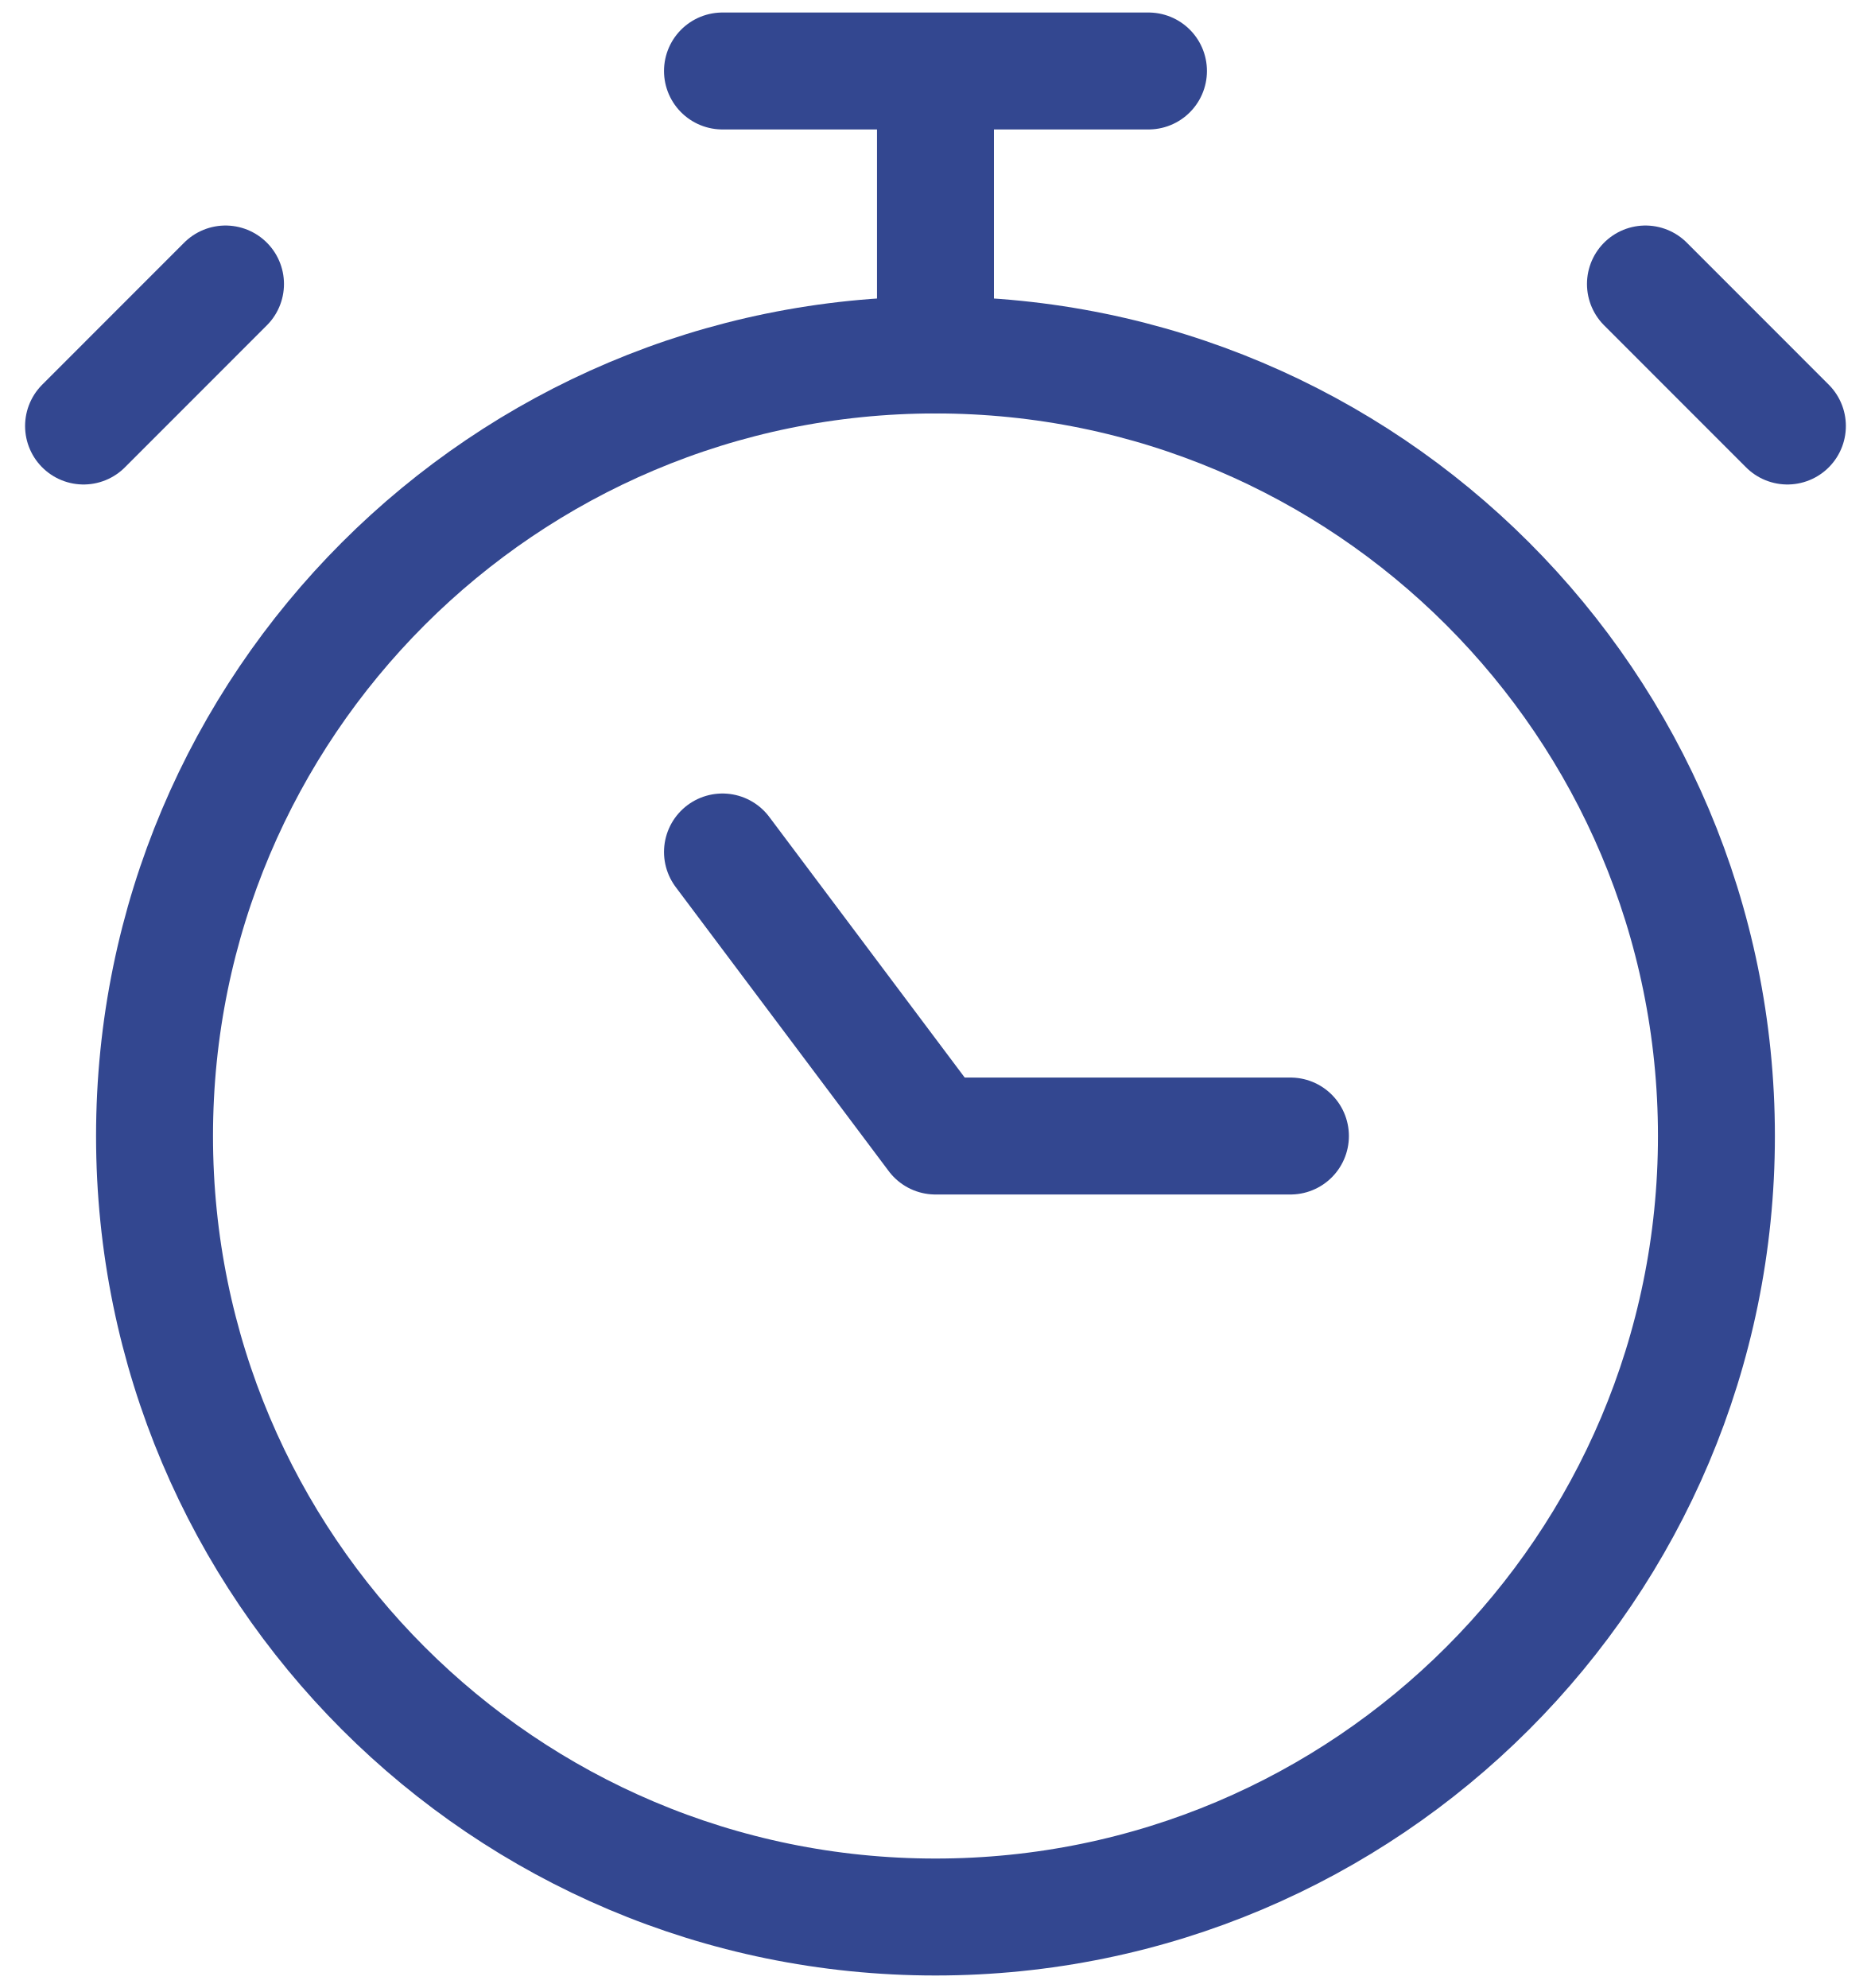
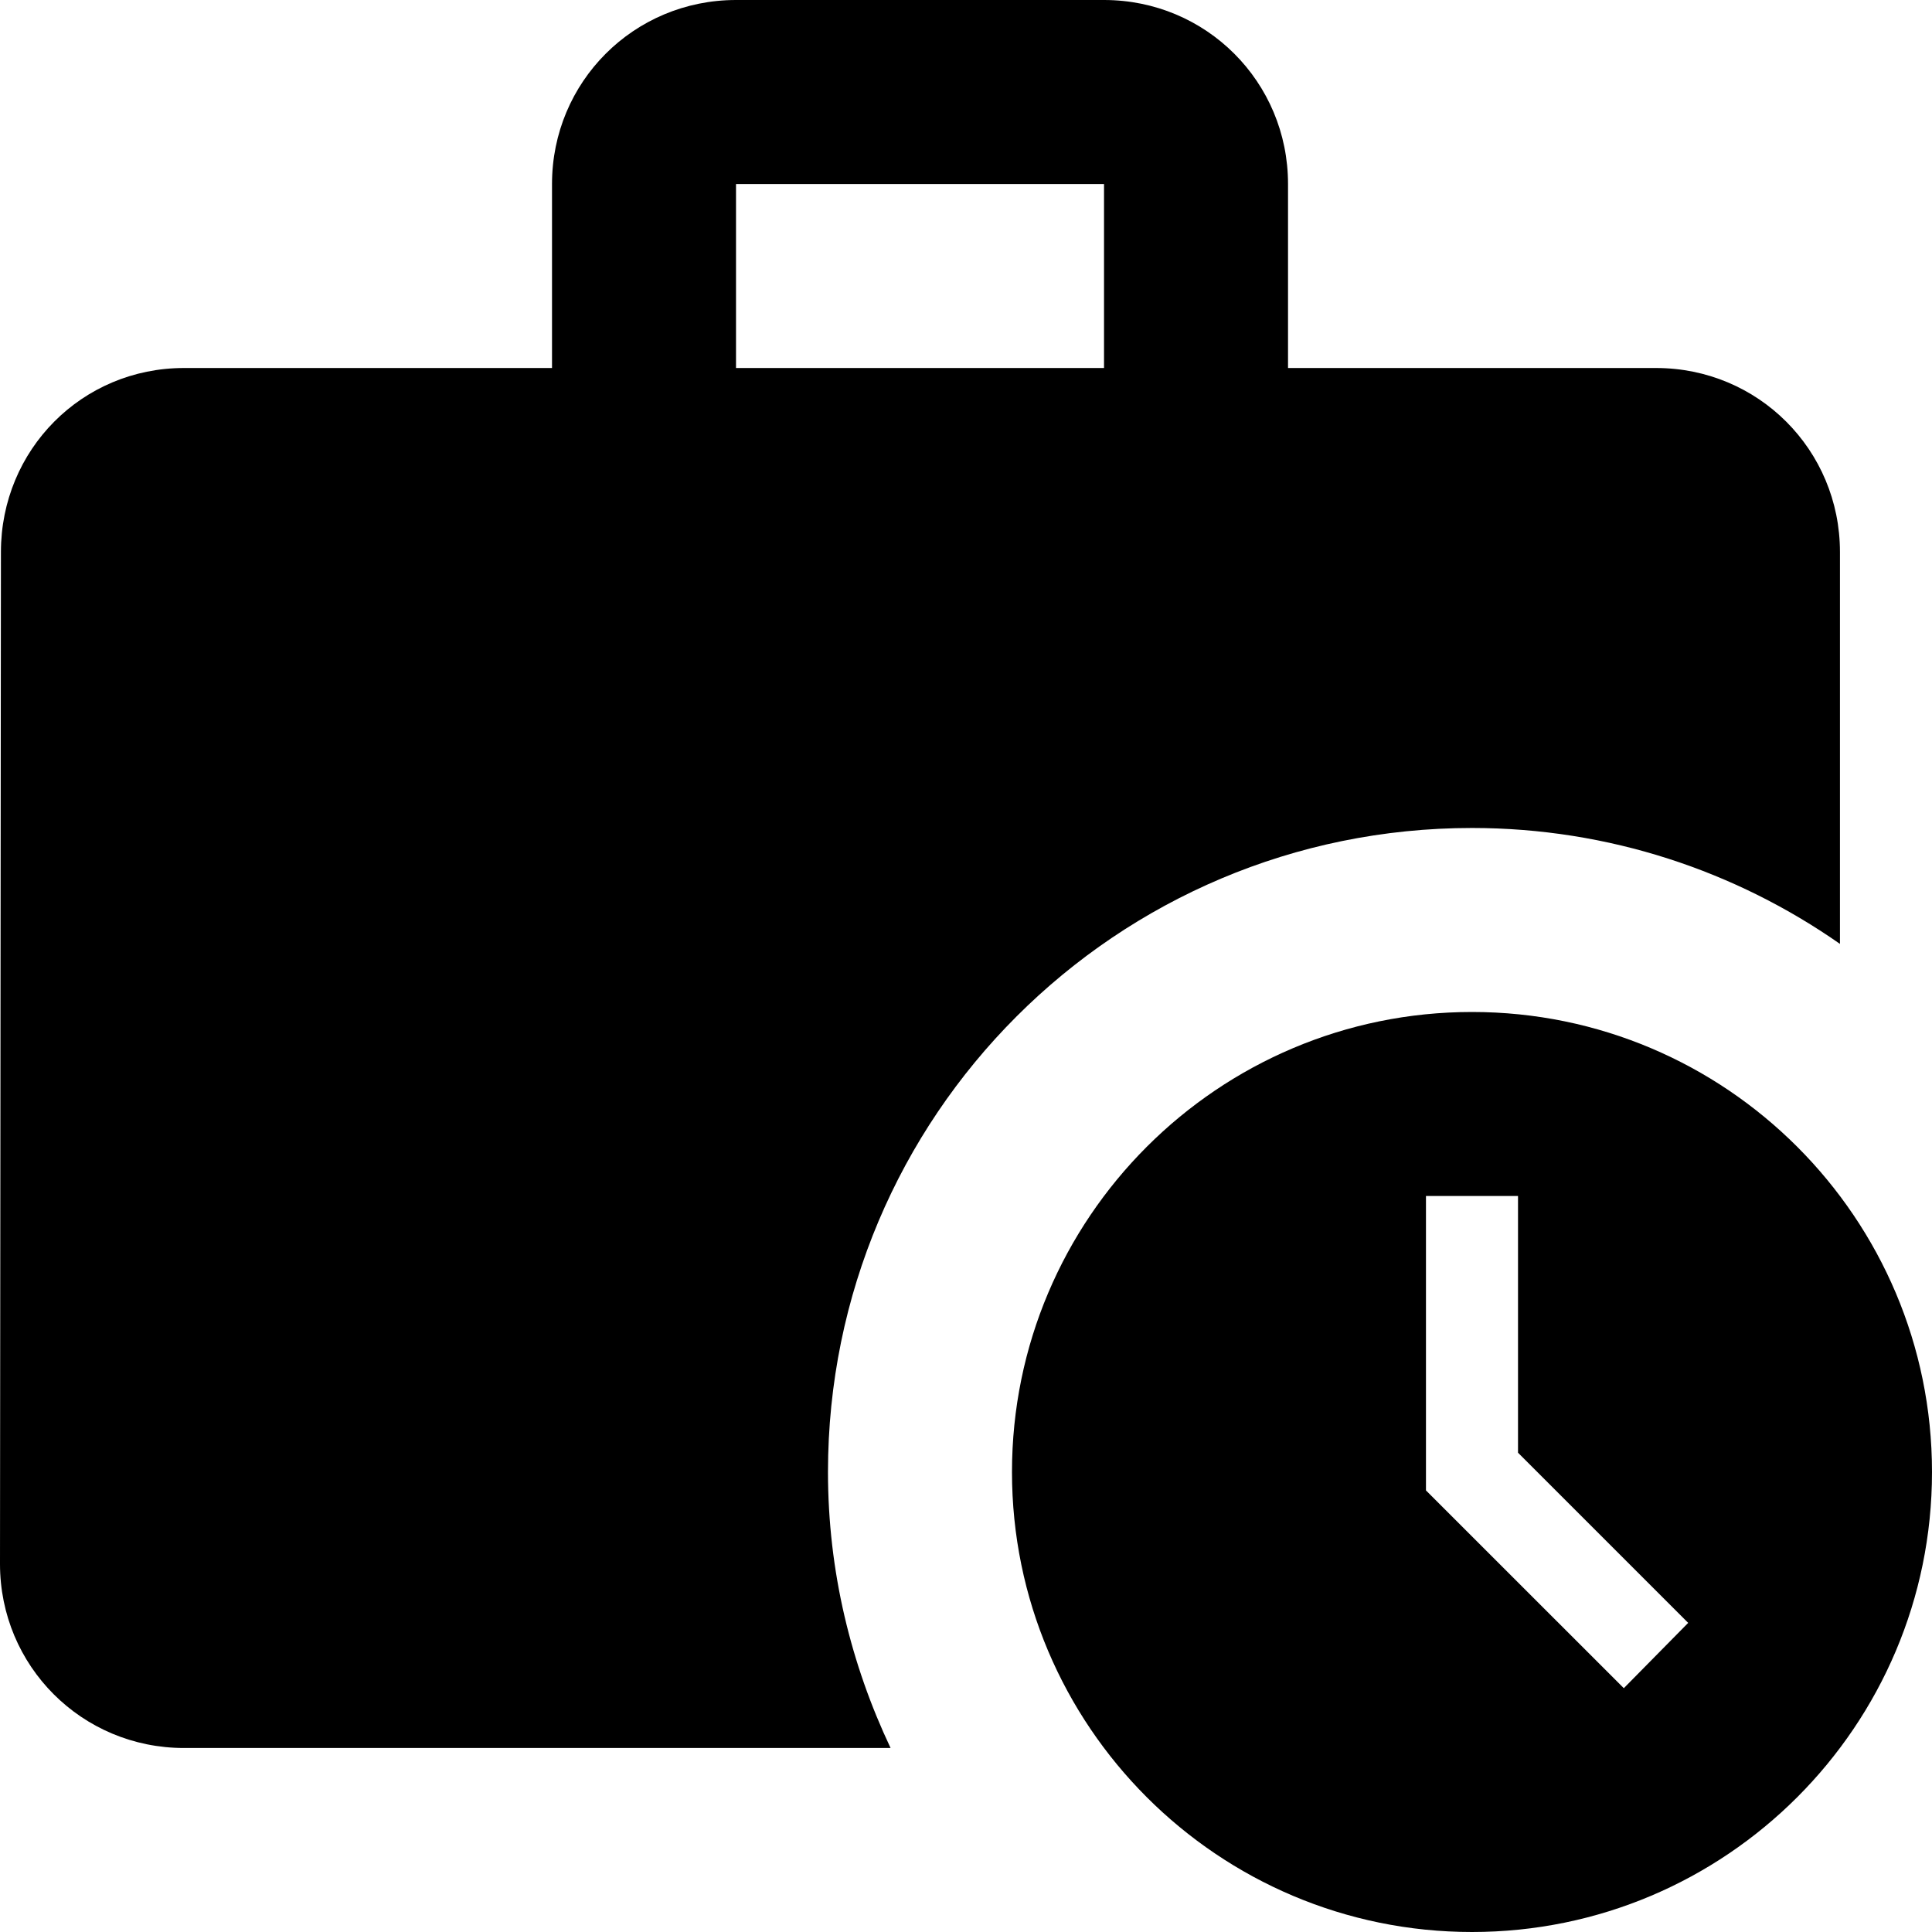
- <svg xmlns="http://www.w3.org/2000/svg" width="32" height="34" viewBox="0 0 32 34" fill="none">
-   <path d="M16 32.786C23.377 32.786 29.357 26.805 29.357 19.429C29.357 12.052 23.377 6.071 16 6.071C8.623 6.071 2.643 12.052 2.643 19.429C2.643 26.805 8.623 32.786 16 32.786Z" stroke="#334790" stroke-width="2" stroke-linecap="round" stroke-linejoin="round" />
-   <path d="M12.357 1.214H19.643M16 1.214V6.071M12.357 14.571L16 19.429H22.071M28.143 4.857L30.571 7.286M3.857 4.857L1.429 7.286" stroke="#334790" stroke-width="2" stroke-linecap="round" stroke-linejoin="round" />
+ <svg xmlns="http://www.w3.org/2000/svg" width="25" height="25" viewBox="0 0 25 25" fill="none">
+   <path d="M19.048 10.714C20.821 10.714 22.464 11.274 23.809 12.214V7.143C23.809 5.821 22.75 4.762 21.429 4.762H16.667V2.381C16.667 1.06 15.607 0 14.286 0H9.524C8.202 0 7.143 1.06 7.143 2.381V4.762H2.381C1.06 4.762 0.012 5.821 0.012 7.143L0 20.238C0 21.559 1.06 22.619 2.381 22.619H11.524C11.012 21.536 10.714 20.333 10.714 19.048C10.714 14.441 14.441 10.714 19.048 10.714ZM9.524 2.381H14.286V4.762H9.524V2.381Z" fill="black" />
+   <path d="M19.048 13.095C15.762 13.095 13.095 15.762 13.095 19.048C13.095 22.333 15.762 25 19.048 25C22.333 25 25 22.333 25 19.048C25 15.762 22.333 13.095 19.048 13.095ZM21.012 21.845L18.452 19.286V15.476H19.643V18.798L21.845 21L21.012 21.845Z" fill="black" />
</svg>
